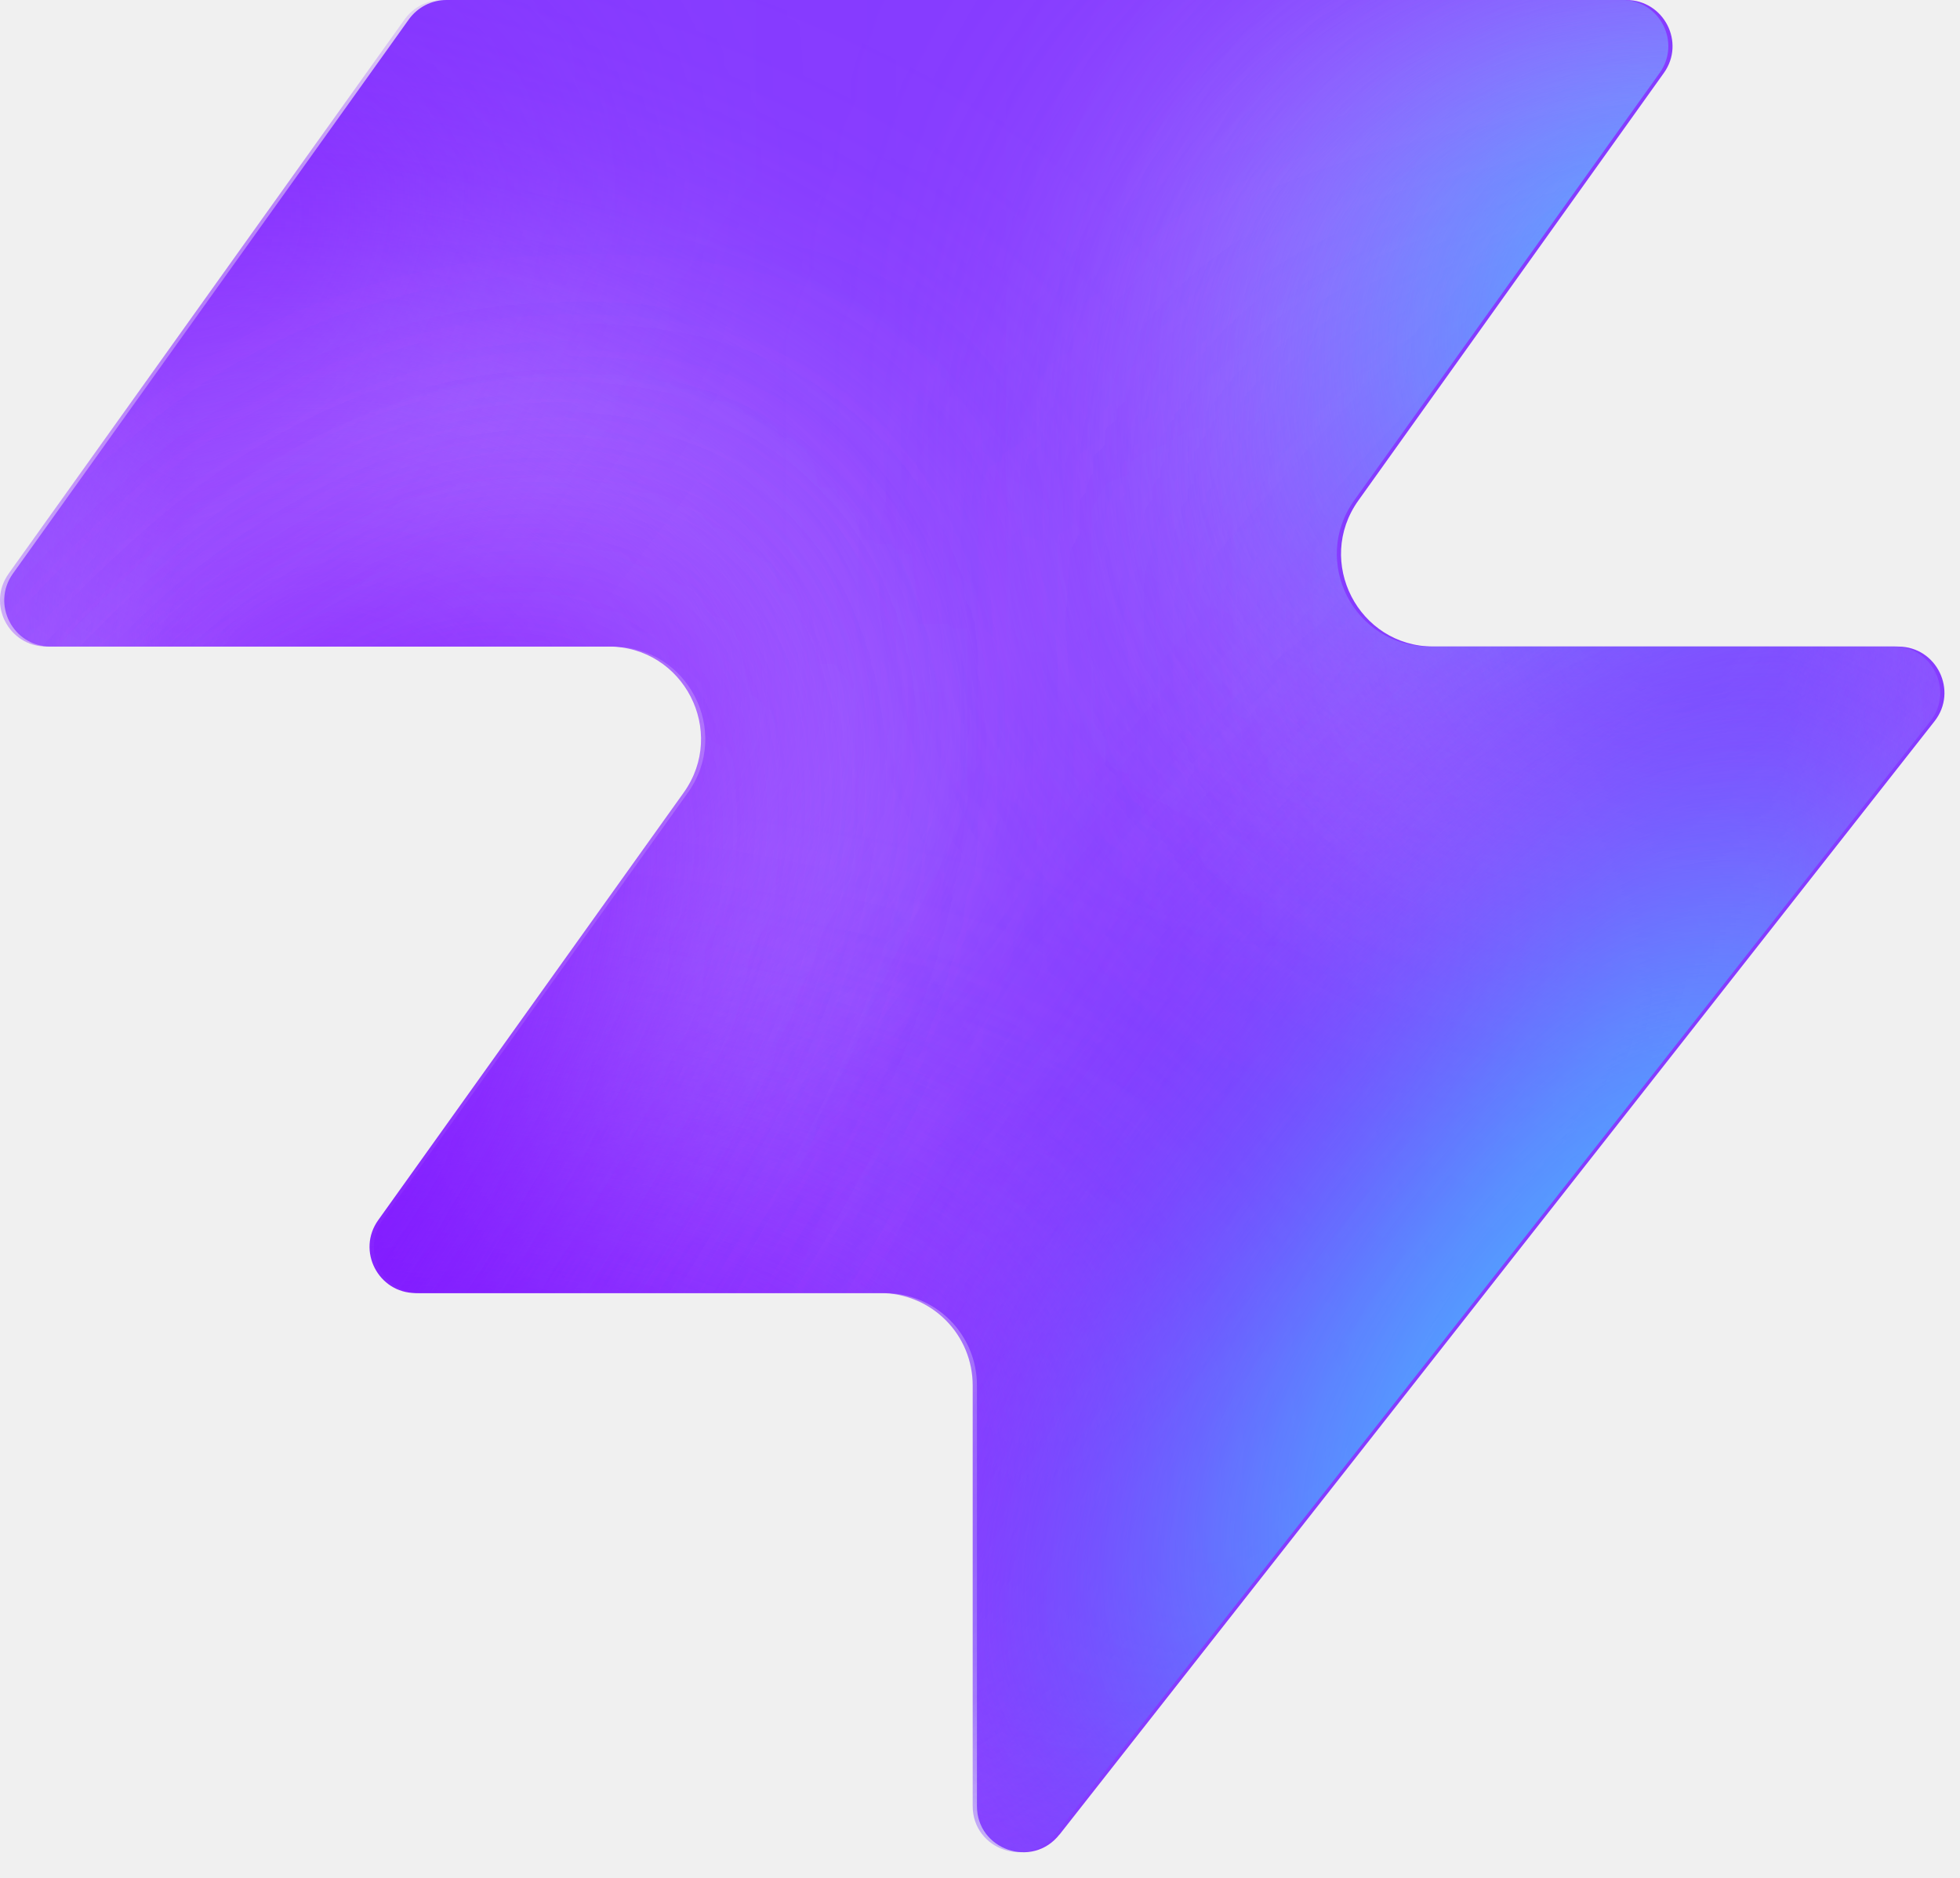
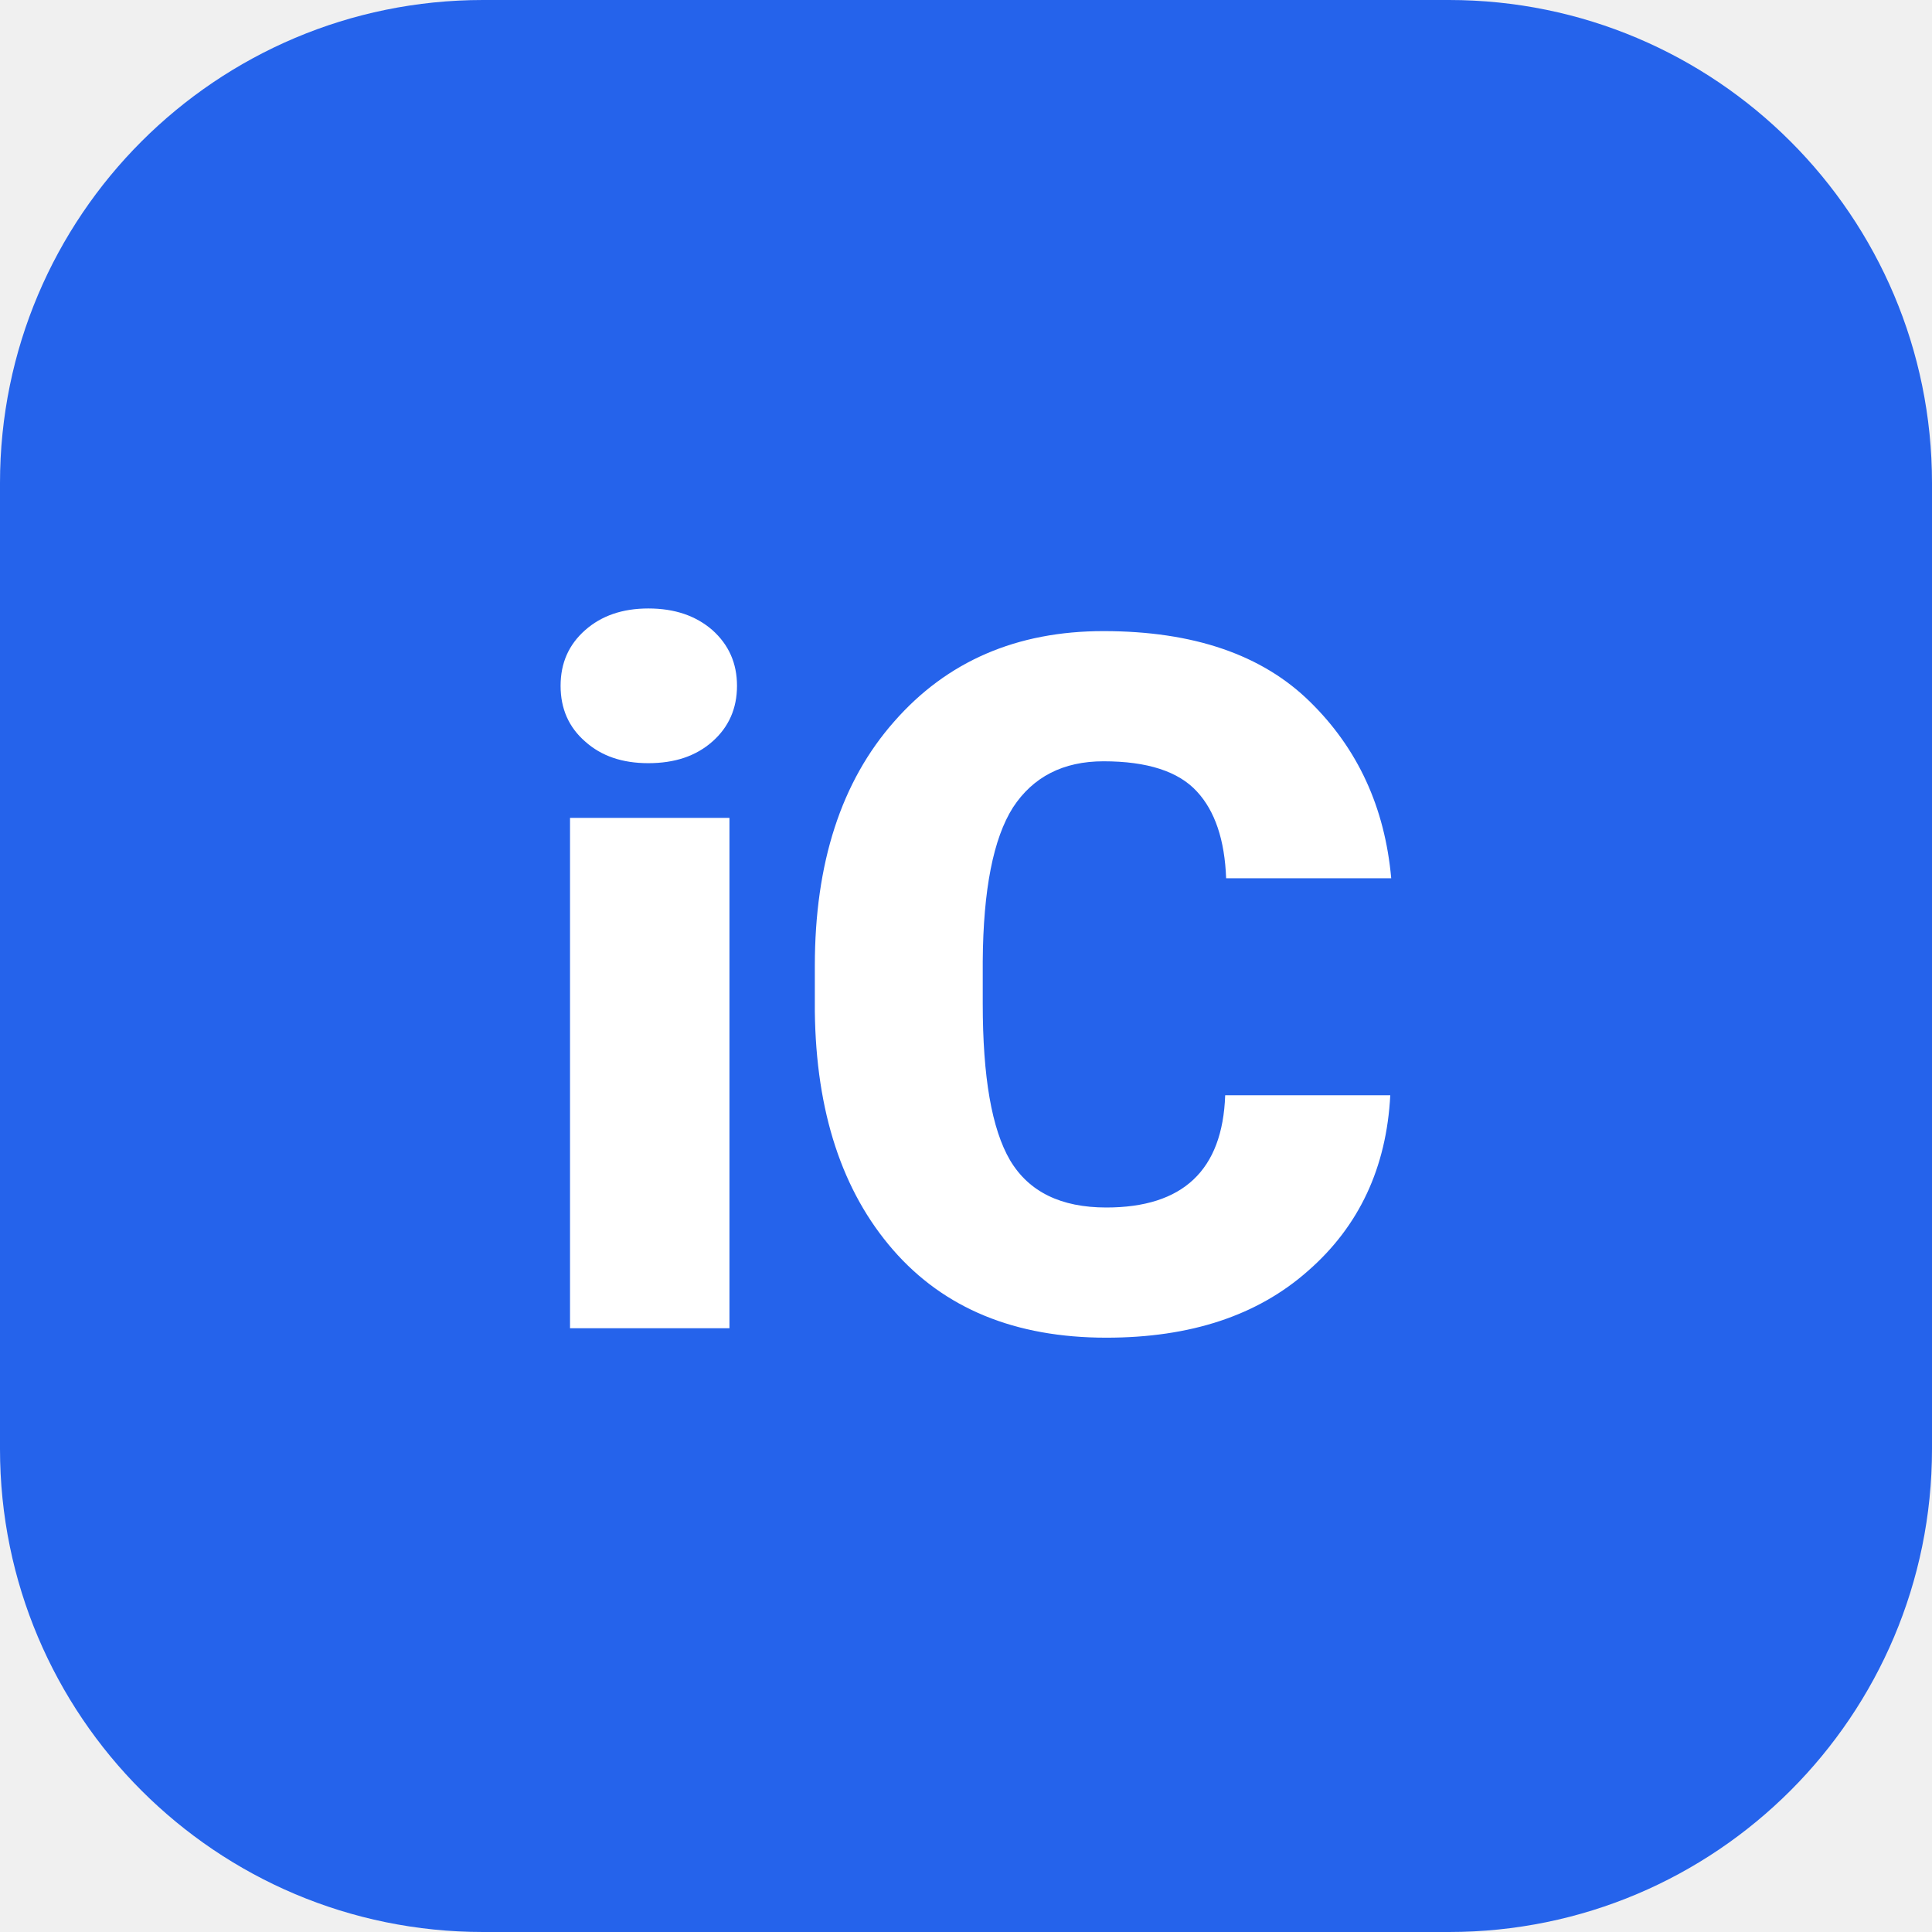
- <svg xmlns="http://www.w3.org/2000/svg" width="48" height="46" fill="none" viewBox="0 0 48 46">
-   <path fill="#863bff" d="M25.946 44.938c-.664.845-2.021.375-2.021-.698V33.937a2.26 2.26 0 0 0-2.262-2.262H10.287c-.92 0-1.456-1.04-.92-1.788l7.48-10.471c1.07-1.497 0-3.578-1.842-3.578H1.237c-.92 0-1.456-1.04-.92-1.788L10.013.474c.214-.297.556-.474.92-.474h28.894c.92 0 1.456 1.04.92 1.788l-7.48 10.471c-1.07 1.498 0 3.579 1.842 3.579h11.377c.943 0 1.473 1.088.89 1.83L25.947 44.94z" style="fill:#863bff;fill:color(display-p3 .525 .23 1);fill-opacity:1" />
-   <mask id="a" width="48" height="46" x="0" y="0" maskUnits="userSpaceOnUse" style="mask-type:alpha">
-     <path fill="#000" d="M25.842 44.938c-.664.844-2.021.375-2.021-.698V33.937a2.26 2.26 0 0 0-2.262-2.262H10.183c-.92 0-1.456-1.04-.92-1.788l7.48-10.471c1.07-1.498 0-3.579-1.842-3.579H1.133c-.92 0-1.456-1.04-.92-1.787L9.91.473c.214-.297.556-.474.92-.474h28.894c.92 0 1.456 1.04.92 1.788l-7.48 10.471c-1.07 1.498 0 3.578 1.842 3.578h11.377c.943 0 1.473 1.088.89 1.832L25.843 44.94z" style="fill:#000;fill-opacity:1" />
-   </mask>
-   <g mask="url(#a)">
-     <g filter="url(#b)">
-       <ellipse cx="5.508" cy="14.704" fill="#ede6ff" rx="5.508" ry="14.704" style="fill:#ede6ff;fill:color(display-p3 .927 .903 1);fill-opacity:1" transform="matrix(.00324 1 1 -.00324 -4.47 31.516)" />
-     </g>
-     <g filter="url(#c)">
-       <ellipse cx="10.399" cy="29.851" fill="#ede6ff" rx="10.399" ry="29.851" style="fill:#ede6ff;fill:color(display-p3 .927 .903 1);fill-opacity:1" transform="matrix(.00324 1 1 -.00324 -39.328 7.883)" />
-     </g>
-     <g filter="url(#d)">
-       <ellipse cx="5.508" cy="30.487" fill="#7e14ff" rx="5.508" ry="30.487" style="fill:#7e14ff;fill:color(display-p3 .492 .077 1);fill-opacity:1" transform="rotate(89.814 -25.913 -14.639)scale(1 -1)" />
-     </g>
-     <g filter="url(#e)">
-       <ellipse cx="5.508" cy="30.599" fill="#7e14ff" rx="5.508" ry="30.599" style="fill:#7e14ff;fill:color(display-p3 .492 .077 1);fill-opacity:1" transform="rotate(89.814 -32.644 -3.334)scale(1 -1)" />
-     </g>
-     <g filter="url(#f)">
-       <ellipse cx="5.508" cy="30.599" fill="#7e14ff" rx="5.508" ry="30.599" style="fill:#7e14ff;fill:color(display-p3 .492 .077 1);fill-opacity:1" transform="matrix(.00324 1 1 -.00324 -34.34 30.47)" />
-     </g>
-     <g filter="url(#g)">
-       <ellipse cx="14.072" cy="22.078" fill="#ede6ff" rx="14.072" ry="22.078" style="fill:#ede6ff;fill:color(display-p3 .927 .903 1);fill-opacity:1" transform="rotate(93.35 24.506 48.493)scale(-1 1)" />
-     </g>
-     <g filter="url(#h)">
-       <ellipse cx="3.47" cy="21.501" fill="#7e14ff" rx="3.47" ry="21.501" style="fill:#7e14ff;fill:color(display-p3 .492 .077 1);fill-opacity:1" transform="rotate(89.009 28.708 47.59)scale(-1 1)" />
-     </g>
-     <g filter="url(#i)">
-       <ellipse cx="3.47" cy="21.501" fill="#7e14ff" rx="3.47" ry="21.501" style="fill:#7e14ff;fill:color(display-p3 .492 .077 1);fill-opacity:1" transform="rotate(89.009 28.708 47.59)scale(-1 1)" />
-     </g>
-     <g filter="url(#j)">
-       <ellipse cx=".387" cy="8.972" fill="#7e14ff" rx="4.407" ry="29.108" style="fill:#7e14ff;fill:color(display-p3 .492 .077 1);fill-opacity:1" transform="rotate(39.51 .387 8.972)" />
-     </g>
-     <g filter="url(#k)">
-       <ellipse cx="47.523" cy="-6.092" fill="#7e14ff" rx="4.407" ry="29.108" style="fill:#7e14ff;fill:color(display-p3 .492 .077 1);fill-opacity:1" transform="rotate(37.892 47.523 -6.092)" />
-     </g>
-     <g filter="url(#l)">
-       <ellipse cx="41.412" cy="6.333" fill="#47bfff" rx="5.971" ry="9.665" style="fill:#47bfff;fill:color(display-p3 .28 .748 1);fill-opacity:1" transform="rotate(37.892 41.412 6.333)" />
-     </g>
-     <g filter="url(#m)">
-       <ellipse cx="-1.879" cy="38.332" fill="#7e14ff" rx="4.407" ry="29.108" style="fill:#7e14ff;fill:color(display-p3 .492 .077 1);fill-opacity:1" transform="rotate(37.892 -1.88 38.332)" />
-     </g>
-     <g filter="url(#n)">
-       <ellipse cx="-1.879" cy="38.332" fill="#7e14ff" rx="4.407" ry="29.108" style="fill:#7e14ff;fill:color(display-p3 .492 .077 1);fill-opacity:1" transform="rotate(37.892 -1.88 38.332)" />
-     </g>
-     <g filter="url(#o)">
-       <ellipse cx="35.651" cy="29.907" fill="#7e14ff" rx="4.407" ry="29.108" style="fill:#7e14ff;fill:color(display-p3 .492 .077 1);fill-opacity:1" transform="rotate(37.892 35.651 29.907)" />
-     </g>
-     <g filter="url(#p)">
-       <ellipse cx="38.418" cy="32.4" fill="#47bfff" rx="5.971" ry="15.297" style="fill:#47bfff;fill:color(display-p3 .28 .748 1);fill-opacity:1" transform="rotate(37.892 38.418 32.4)" />
-     </g>
-   </g>
-   <defs>
-     <filter id="b" width="60.045" height="41.654" x="-19.77" y="16.149" color-interpolation-filters="sRGB" filterUnits="userSpaceOnUse">
-       <feFlood flood-opacity="0" result="BackgroundImageFix" />
-       <feBlend in="SourceGraphic" in2="BackgroundImageFix" result="shape" />
-       <feGaussianBlur result="effect1_foregroundBlur_2002_17158" stdDeviation="7.659" />
-     </filter>
-     <filter id="c" width="90.34" height="51.437" x="-54.613" y="-7.533" color-interpolation-filters="sRGB" filterUnits="userSpaceOnUse">
-       <feFlood flood-opacity="0" result="BackgroundImageFix" />
-       <feBlend in="SourceGraphic" in2="BackgroundImageFix" result="shape" />
-       <feGaussianBlur result="effect1_foregroundBlur_2002_17158" stdDeviation="7.659" />
-     </filter>
-     <filter id="d" width="79.355" height="29.4" x="-49.64" y="2.03" color-interpolation-filters="sRGB" filterUnits="userSpaceOnUse">
-       <feFlood flood-opacity="0" result="BackgroundImageFix" />
-       <feBlend in="SourceGraphic" in2="BackgroundImageFix" result="shape" />
-       <feGaussianBlur result="effect1_foregroundBlur_2002_17158" stdDeviation="4.596" />
-     </filter>
-     <filter id="e" width="79.579" height="29.4" x="-45.045" y="20.029" color-interpolation-filters="sRGB" filterUnits="userSpaceOnUse">
-       <feFlood flood-opacity="0" result="BackgroundImageFix" />
-       <feBlend in="SourceGraphic" in2="BackgroundImageFix" result="shape" />
-       <feGaussianBlur result="effect1_foregroundBlur_2002_17158" stdDeviation="4.596" />
-     </filter>
-     <filter id="f" width="79.579" height="29.4" x="-43.513" y="21.178" color-interpolation-filters="sRGB" filterUnits="userSpaceOnUse">
-       <feFlood flood-opacity="0" result="BackgroundImageFix" />
-       <feBlend in="SourceGraphic" in2="BackgroundImageFix" result="shape" />
-       <feGaussianBlur result="effect1_foregroundBlur_2002_17158" stdDeviation="4.596" />
-     </filter>
-     <filter id="g" width="74.749" height="58.852" x="15.756" y="-17.901" color-interpolation-filters="sRGB" filterUnits="userSpaceOnUse">
-       <feFlood flood-opacity="0" result="BackgroundImageFix" />
-       <feBlend in="SourceGraphic" in2="BackgroundImageFix" result="shape" />
-       <feGaussianBlur result="effect1_foregroundBlur_2002_17158" stdDeviation="7.659" />
-     </filter>
-     <filter id="h" width="61.377" height="25.362" x="23.548" y="2.284" color-interpolation-filters="sRGB" filterUnits="userSpaceOnUse">
-       <feFlood flood-opacity="0" result="BackgroundImageFix" />
-       <feBlend in="SourceGraphic" in2="BackgroundImageFix" result="shape" />
-       <feGaussianBlur result="effect1_foregroundBlur_2002_17158" stdDeviation="4.596" />
-     </filter>
-     <filter id="i" width="61.377" height="25.362" x="23.548" y="2.284" color-interpolation-filters="sRGB" filterUnits="userSpaceOnUse">
-       <feFlood flood-opacity="0" result="BackgroundImageFix" />
-       <feBlend in="SourceGraphic" in2="BackgroundImageFix" result="shape" />
-       <feGaussianBlur result="effect1_foregroundBlur_2002_17158" stdDeviation="4.596" />
-     </filter>
-     <filter id="j" width="56.045" height="63.649" x="-27.636" y="-22.853" color-interpolation-filters="sRGB" filterUnits="userSpaceOnUse">
-       <feFlood flood-opacity="0" result="BackgroundImageFix" />
-       <feBlend in="SourceGraphic" in2="BackgroundImageFix" result="shape" />
-       <feGaussianBlur result="effect1_foregroundBlur_2002_17158" stdDeviation="4.596" />
-     </filter>
-     <filter id="k" width="54.814" height="64.646" x="20.116" y="-38.415" color-interpolation-filters="sRGB" filterUnits="userSpaceOnUse">
-       <feFlood flood-opacity="0" result="BackgroundImageFix" />
-       <feBlend in="SourceGraphic" in2="BackgroundImageFix" result="shape" />
-       <feGaussianBlur result="effect1_foregroundBlur_2002_17158" stdDeviation="4.596" />
-     </filter>
-     <filter id="l" width="33.541" height="35.313" x="24.641" y="-11.323" color-interpolation-filters="sRGB" filterUnits="userSpaceOnUse">
-       <feFlood flood-opacity="0" result="BackgroundImageFix" />
-       <feBlend in="SourceGraphic" in2="BackgroundImageFix" result="shape" />
-       <feGaussianBlur result="effect1_foregroundBlur_2002_17158" stdDeviation="4.596" />
-     </filter>
-     <filter id="m" width="54.814" height="64.646" x="-29.286" y="6.009" color-interpolation-filters="sRGB" filterUnits="userSpaceOnUse">
-       <feFlood flood-opacity="0" result="BackgroundImageFix" />
-       <feBlend in="SourceGraphic" in2="BackgroundImageFix" result="shape" />
-       <feGaussianBlur result="effect1_foregroundBlur_2002_17158" stdDeviation="4.596" />
-     </filter>
-     <filter id="n" width="54.814" height="64.646" x="-29.286" y="6.009" color-interpolation-filters="sRGB" filterUnits="userSpaceOnUse">
-       <feFlood flood-opacity="0" result="BackgroundImageFix" />
-       <feBlend in="SourceGraphic" in2="BackgroundImageFix" result="shape" />
-       <feGaussianBlur result="effect1_foregroundBlur_2002_17158" stdDeviation="4.596" />
-     </filter>
-     <filter id="o" width="54.814" height="64.646" x="8.244" y="-2.416" color-interpolation-filters="sRGB" filterUnits="userSpaceOnUse">
-       <feFlood flood-opacity="0" result="BackgroundImageFix" />
-       <feBlend in="SourceGraphic" in2="BackgroundImageFix" result="shape" />
-       <feGaussianBlur result="effect1_foregroundBlur_2002_17158" stdDeviation="4.596" />
-     </filter>
-     <filter id="p" width="39.409" height="43.623" x="18.713" y="10.588" color-interpolation-filters="sRGB" filterUnits="userSpaceOnUse">
-       <feFlood flood-opacity="0" result="BackgroundImageFix" />
-       <feBlend in="SourceGraphic" in2="BackgroundImageFix" result="shape" />
-       <feGaussianBlur result="effect1_foregroundBlur_2002_17158" stdDeviation="4.596" />
-     </filter>
-   </defs>
+ <svg xmlns="http://www.w3.org/2000/svg" viewBox="0 0 32 32" width="32" height="32">
+   <rect width="32" height="32" rx="8" fill="#2563eb" />
+   <text x="16" y="22" font-family="-apple-system, BlinkMacSystemFont, 'Segoe UI', Roboto, sans-serif" font-weight="900" font-size="16" fill="#ffffff" text-anchor="middle">iC</text>
</svg>
